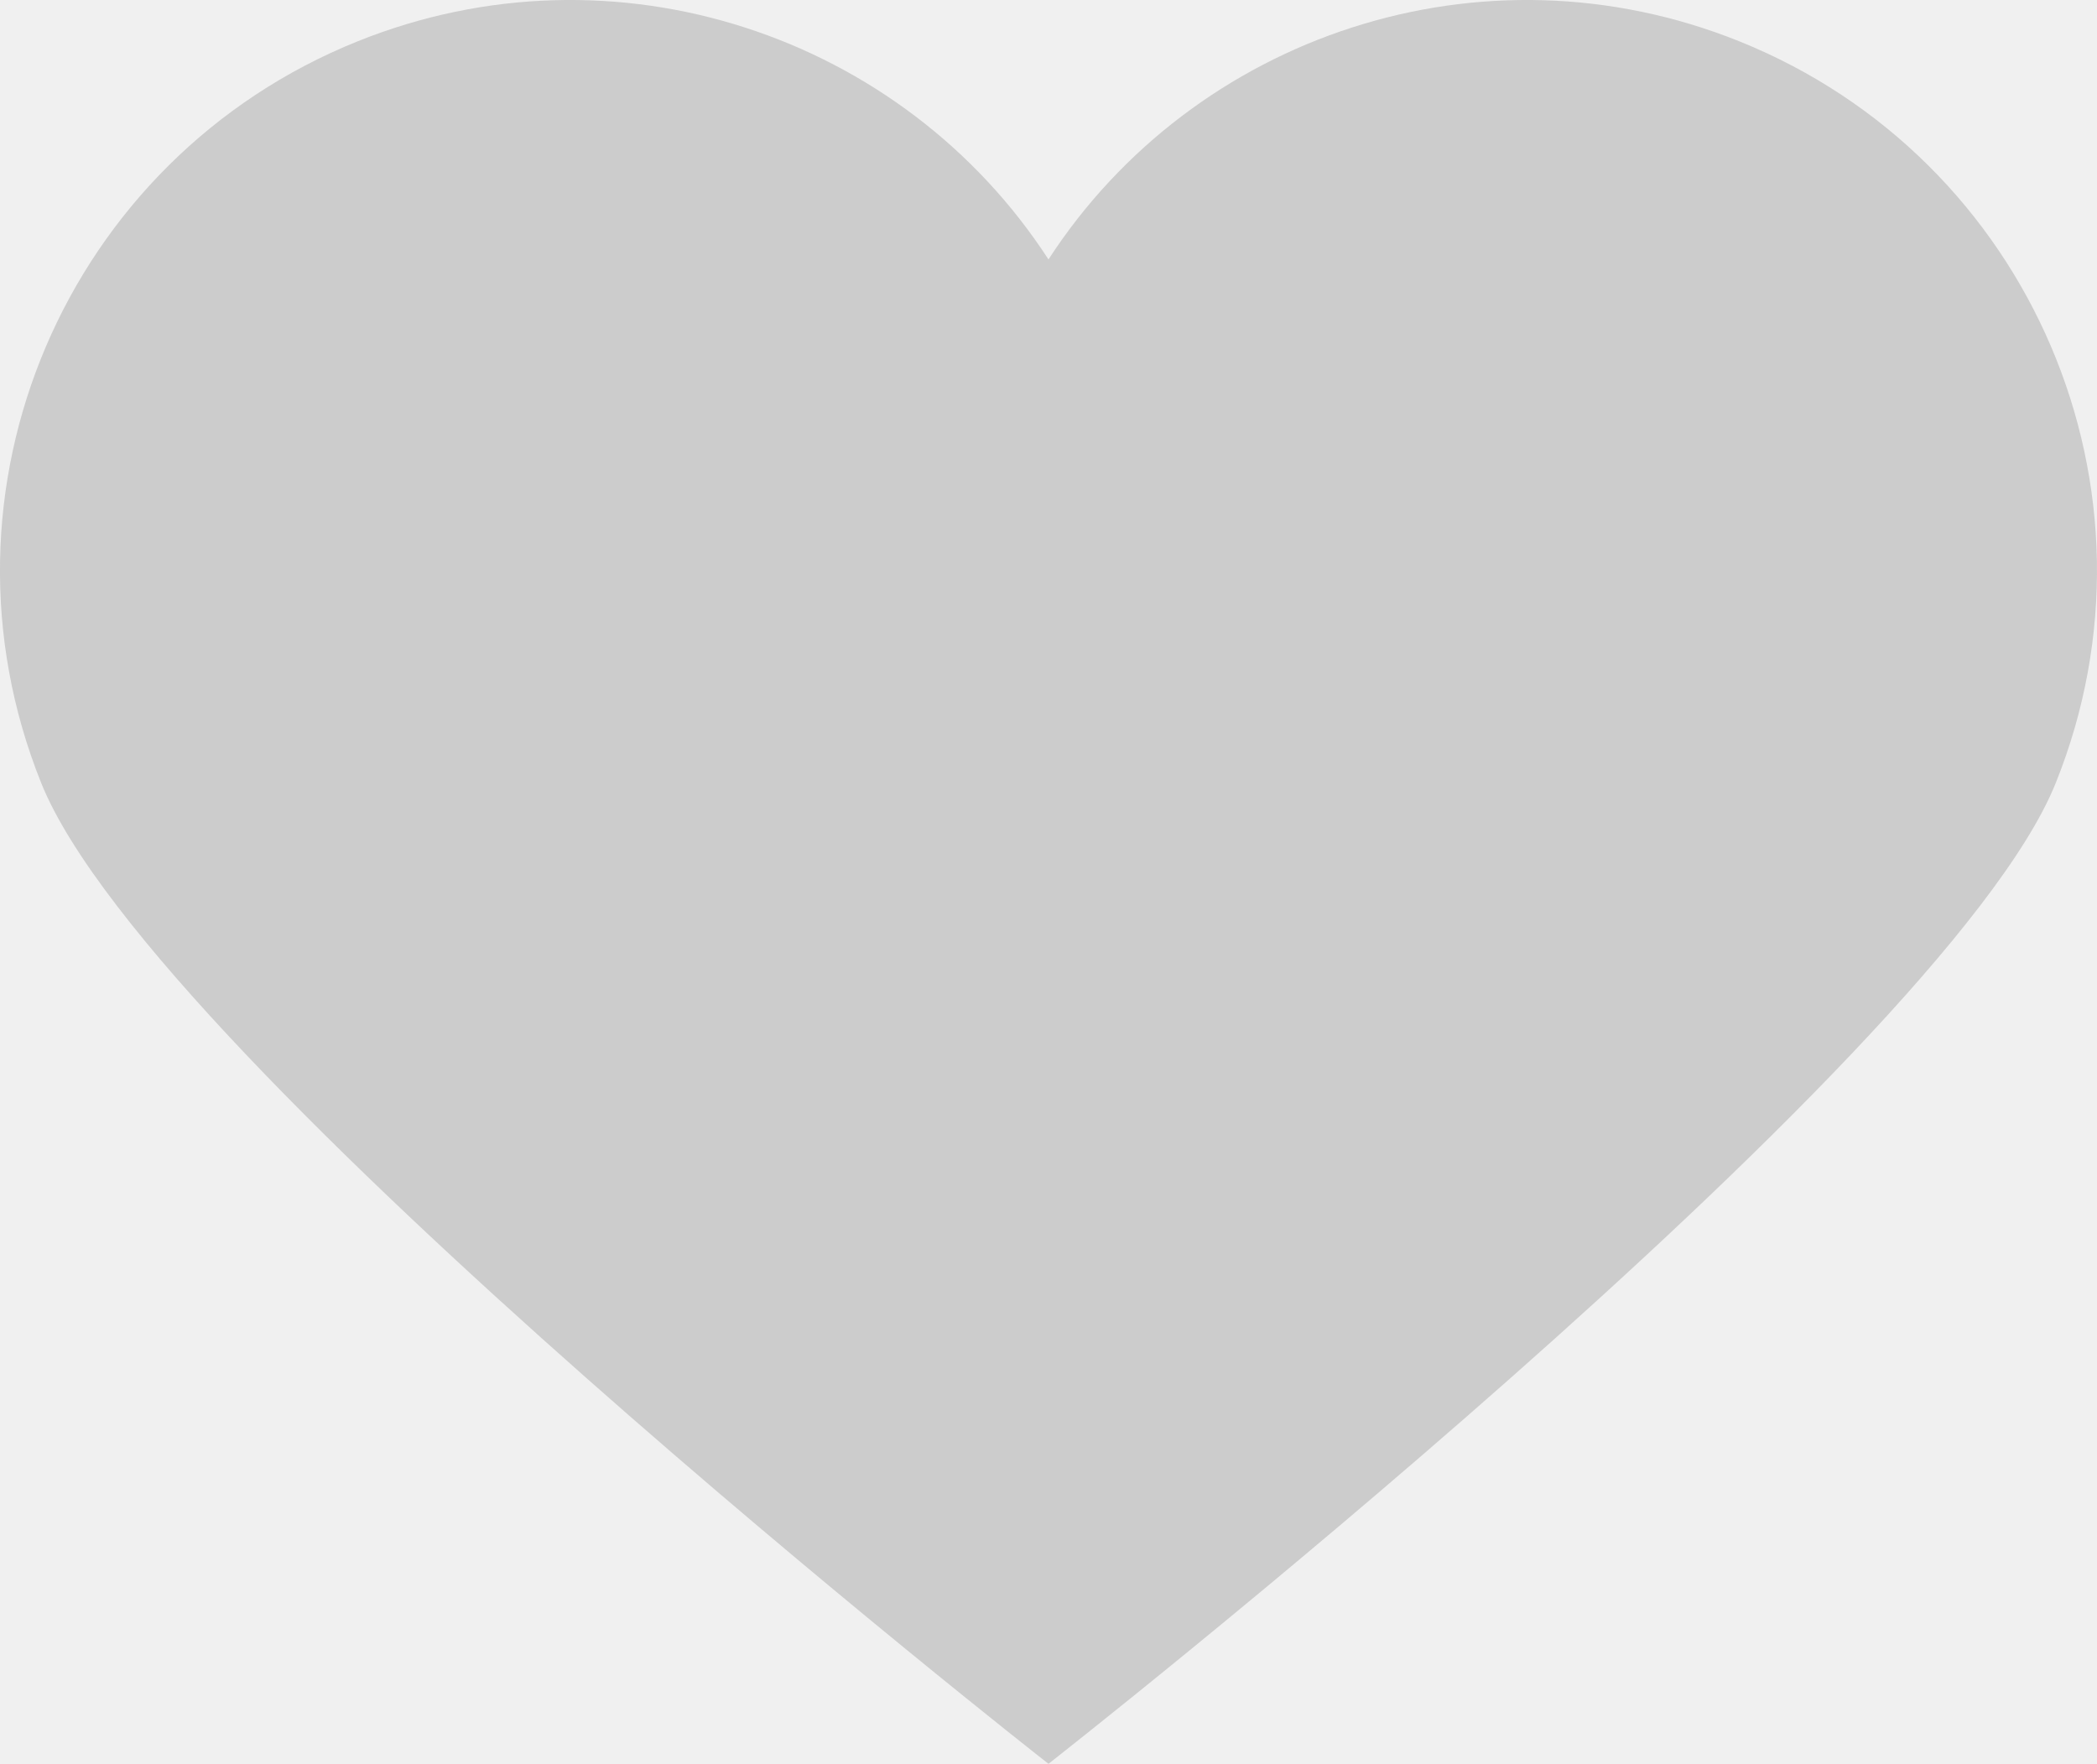
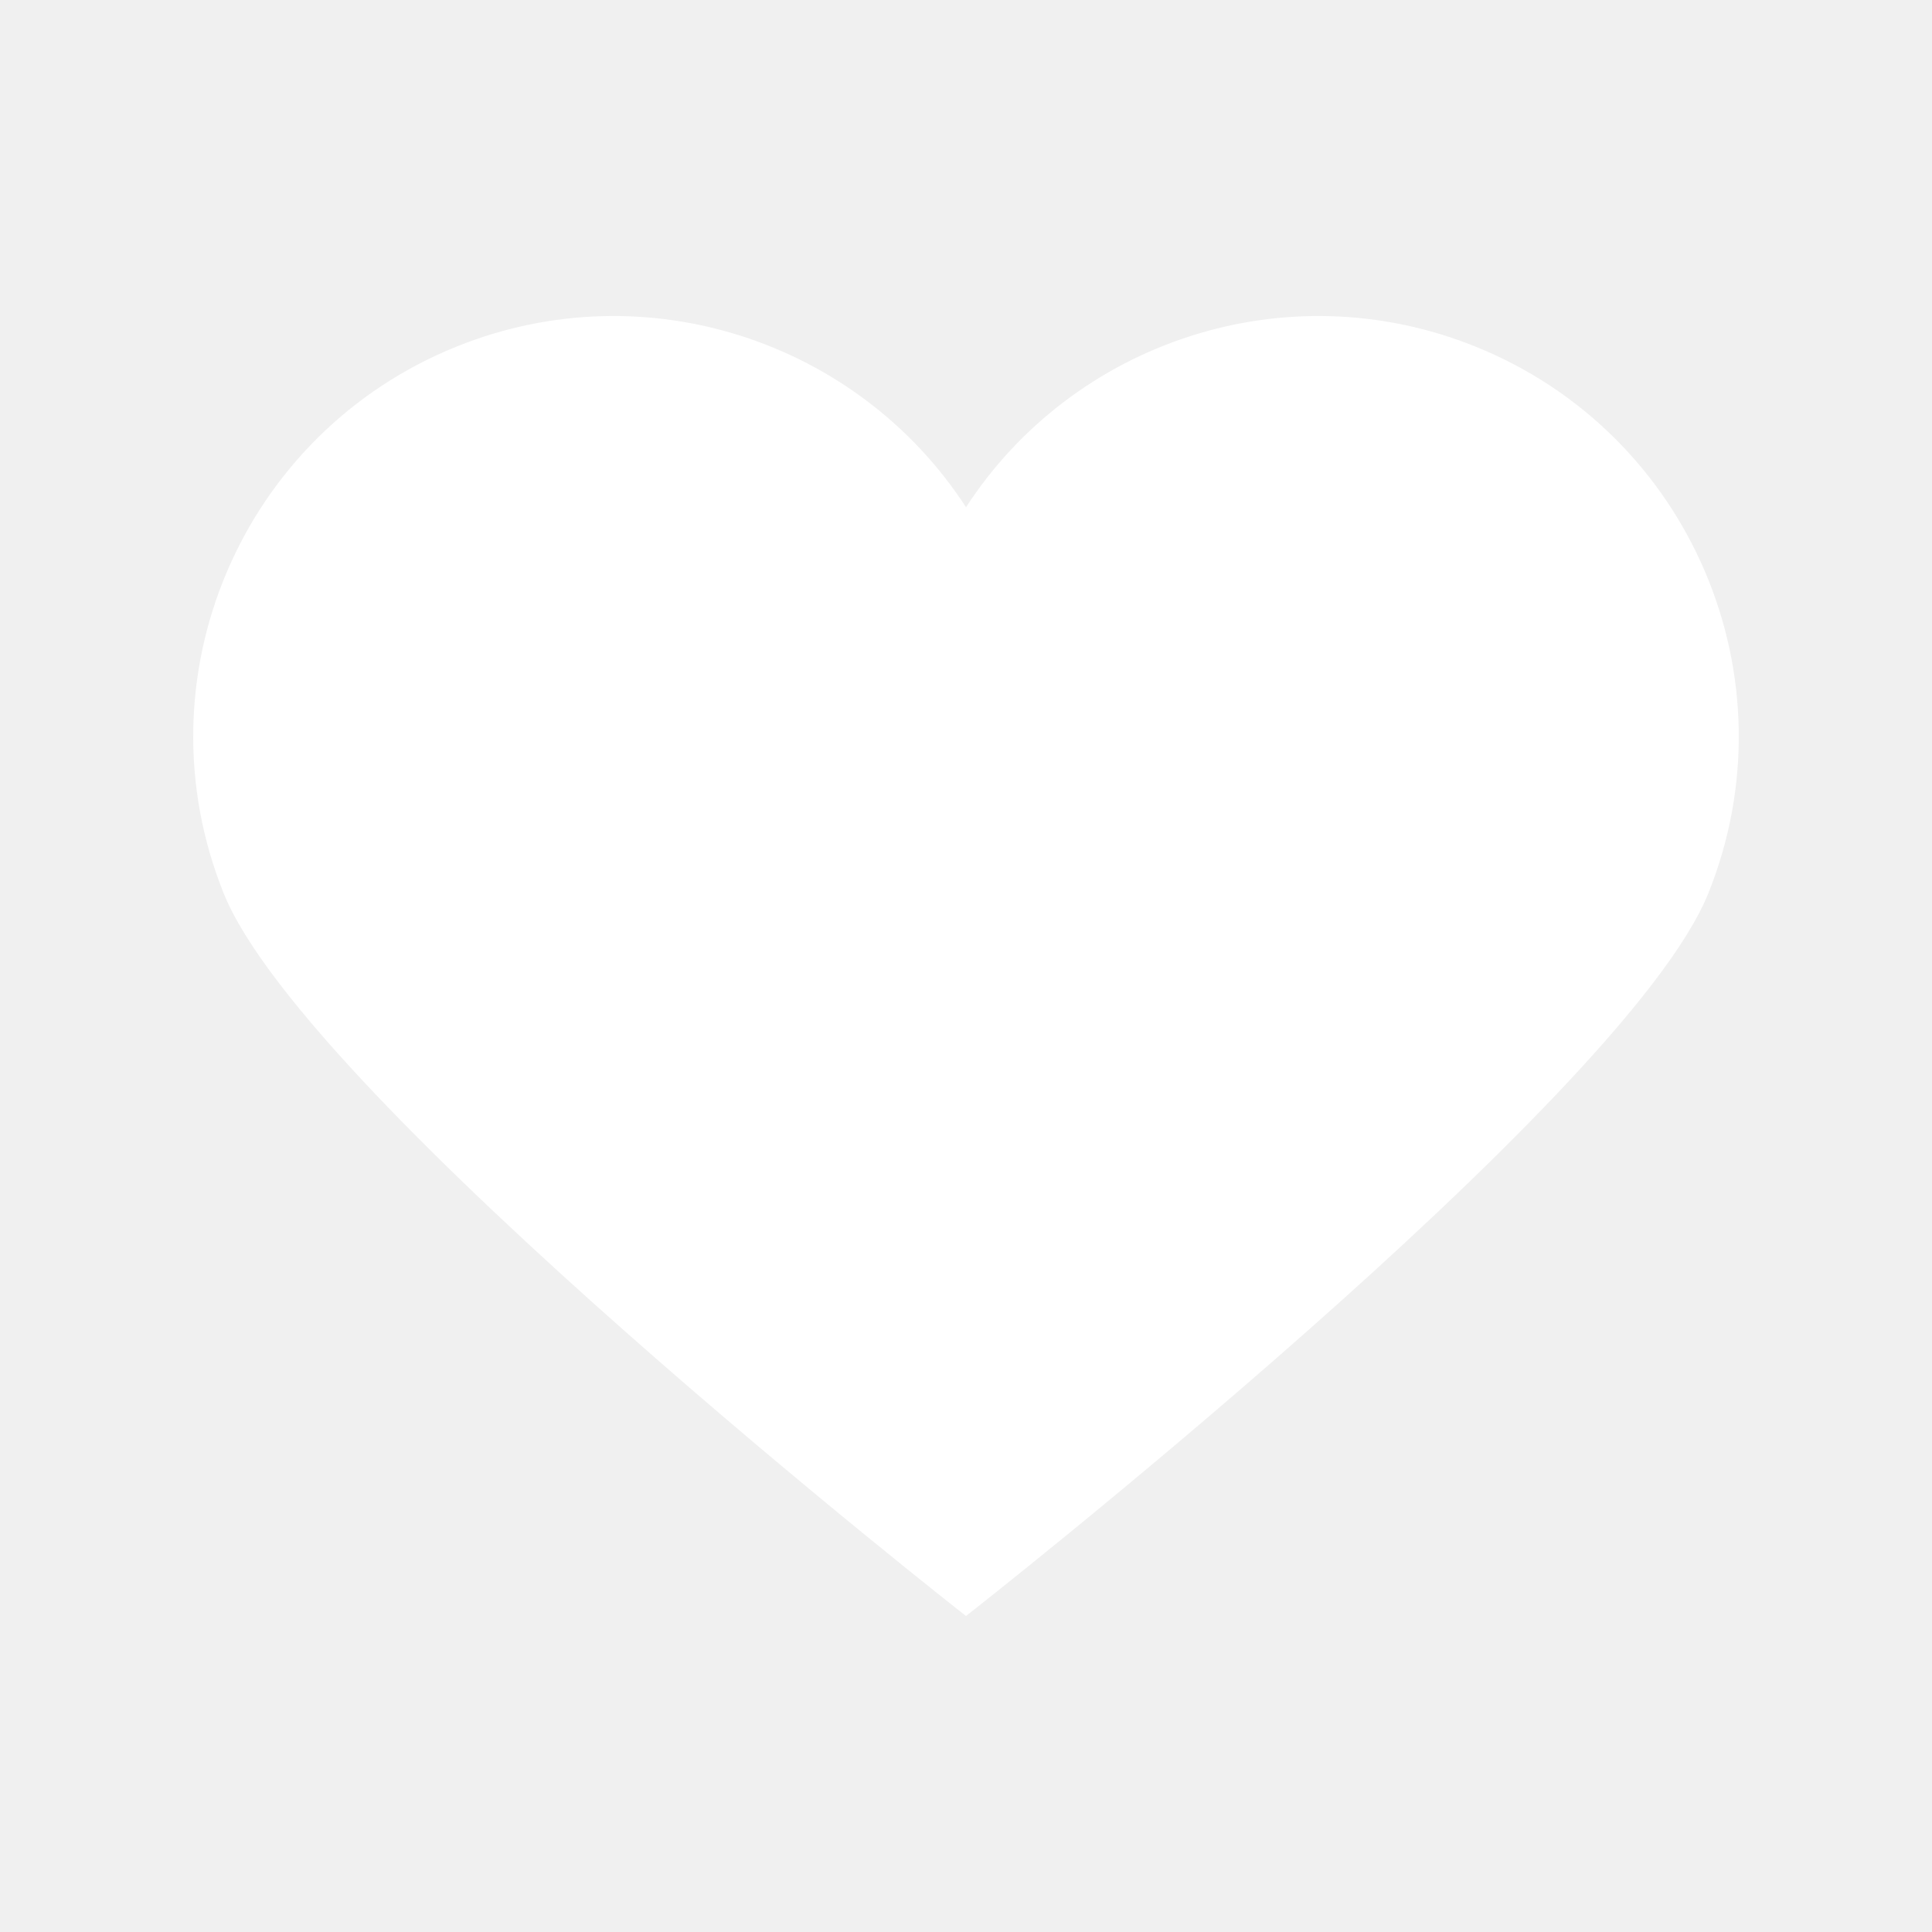
- <svg xmlns="http://www.w3.org/2000/svg" xmlns:xlink="http://www.w3.org/1999/xlink" width="33.034" height="27.784" id="svg2" version="1.1">
+ <svg xmlns="http://www.w3.org/2000/svg" xmlns:xlink="http://www.w3.org/1999/xlink" width="100" height="100" id="svg2" version="1.1">
  <defs id="defs4">
    <linearGradient id="linearGradient3811">
      <stop style="stop-color:#000000;stop-opacity:1;" offset="0" id="stop3813" />
      <stop style="stop-color:#ffffff;stop-opacity:1;" offset="1" id="stop3815" />
    </linearGradient>
    <linearGradient xlink:href="#linearGradient3811" id="linearGradient3817" x1="347.244" y1="439.37" x2="361.417" y2="425.197" gradientUnits="userSpaceOnUse" gradientTransform="matrix(1.66744,0,0,1.667439,-229.4296,-292.0625)" />
    <linearGradient xlink:href="#linearGradient3811-0" id="linearGradient3817-3" x1="347.244" y1="439.37" x2="361.417" y2="425.197" gradientUnits="userSpaceOnUse" />
    <linearGradient id="linearGradient3811-0">
      <stop style="stop-color:#ff0000;stop-opacity:1;" offset="0" id="stop3813-7" />
      <stop style="stop-color:#ffffff;stop-opacity:1;" offset="1" id="stop3815-3" />
    </linearGradient>
    <linearGradient gradientTransform="translate(-0.01303364,21.26204)" y2="425.197" x2="361.417" y1="439.37" x1="347.244" gradientUnits="userSpaceOnUse" id="linearGradient3866" xlink:href="#linearGradient3811-0" />
    <linearGradient xlink:href="#linearGradient3811" id="linearGradient3801" gradientUnits="userSpaceOnUse" x1="347.244" y1="439.37" x2="361.417" y2="425.197" gradientTransform="translate(-1.787155,113.388)" />
    <linearGradient xlink:href="#linearGradient3811-7" id="linearGradient3817-2" x1="347.244" y1="439.37" x2="361.417" y2="425.197" gradientUnits="userSpaceOnUse" />
    <linearGradient id="linearGradient3811-7">
      <stop style="stop-color:#000000;stop-opacity:1;" offset="0" id="stop3813-0" />
      <stop style="stop-color:#ffffff;stop-opacity:1;" offset="1" id="stop3815-2" />
    </linearGradient>
    <linearGradient xlink:href="#linearGradient3811" id="linearGradient3029" gradientUnits="userSpaceOnUse" gradientTransform="matrix(1.66744,0,0,1.667439,-229.4296,-292.0625)" x1="347.244" y1="439.37" x2="361.417" y2="425.197" />
    <linearGradient xlink:href="#linearGradient3811" id="linearGradient3111" gradientUnits="userSpaceOnUse" gradientTransform="matrix(4.630262,0,0,4.630259,-1243.854,-1569.291)" x1="347.244" y1="439.37" x2="361.417" y2="425.197" />
  </defs>
-   <g id="layer1" transform="translate(-353.7494,-444.3183)">
+   <g id="layer1" transform="translate(-353.7494,-372.1026)">
    <path style="fill:#000000" d="" id="path3892" />
    <path style="fill:#000000" d="" id="path3886" />
    <path style="fill:#000000" d="" id="path3884" />
    <path style="fill:#000000" d="" id="path3882" />
-     <path id="path3226" d="m 381.146,444.968 c -4.052,-1.628 -8.589,-0.093 -10.88,3.437 -2.291,-3.53 -6.828,-5.065 -10.88,-3.437 -4.604,1.85 -6.837,7.082 -4.987,11.686 1.774,4.415 15.827,15.418 15.827,15.418 l 0.04,0.031 0.04,-0.031 c 0,0 14.053,-11.003 15.827,-15.418 1.85,-4.604 -0.383,-9.836 -4.987,-11.686 z" style="fill:#cccccc;fill-opacity:1" />
+     <path id="path3226" d="m 430.098,390.033 c -9.813,-3.942 -20.8,-0.224 -26.348,8.324 -5.548,-8.549 -16.535,-12.266 -26.349,-8.324 -11.15,4.48 -16.557,17.15 -12.077,28.3 4.295,10.693 38.329,37.338 38.329,37.338 l 0.096,0.075 0.096,-0.075 c 0,0 34.033,-26.645 38.329,-37.338 4.48,-11.149 -0.927,-23.82 -12.077,-28.3 z" style="fill:#ffffff;fill-opacity:1" />
  </g>
</svg>
